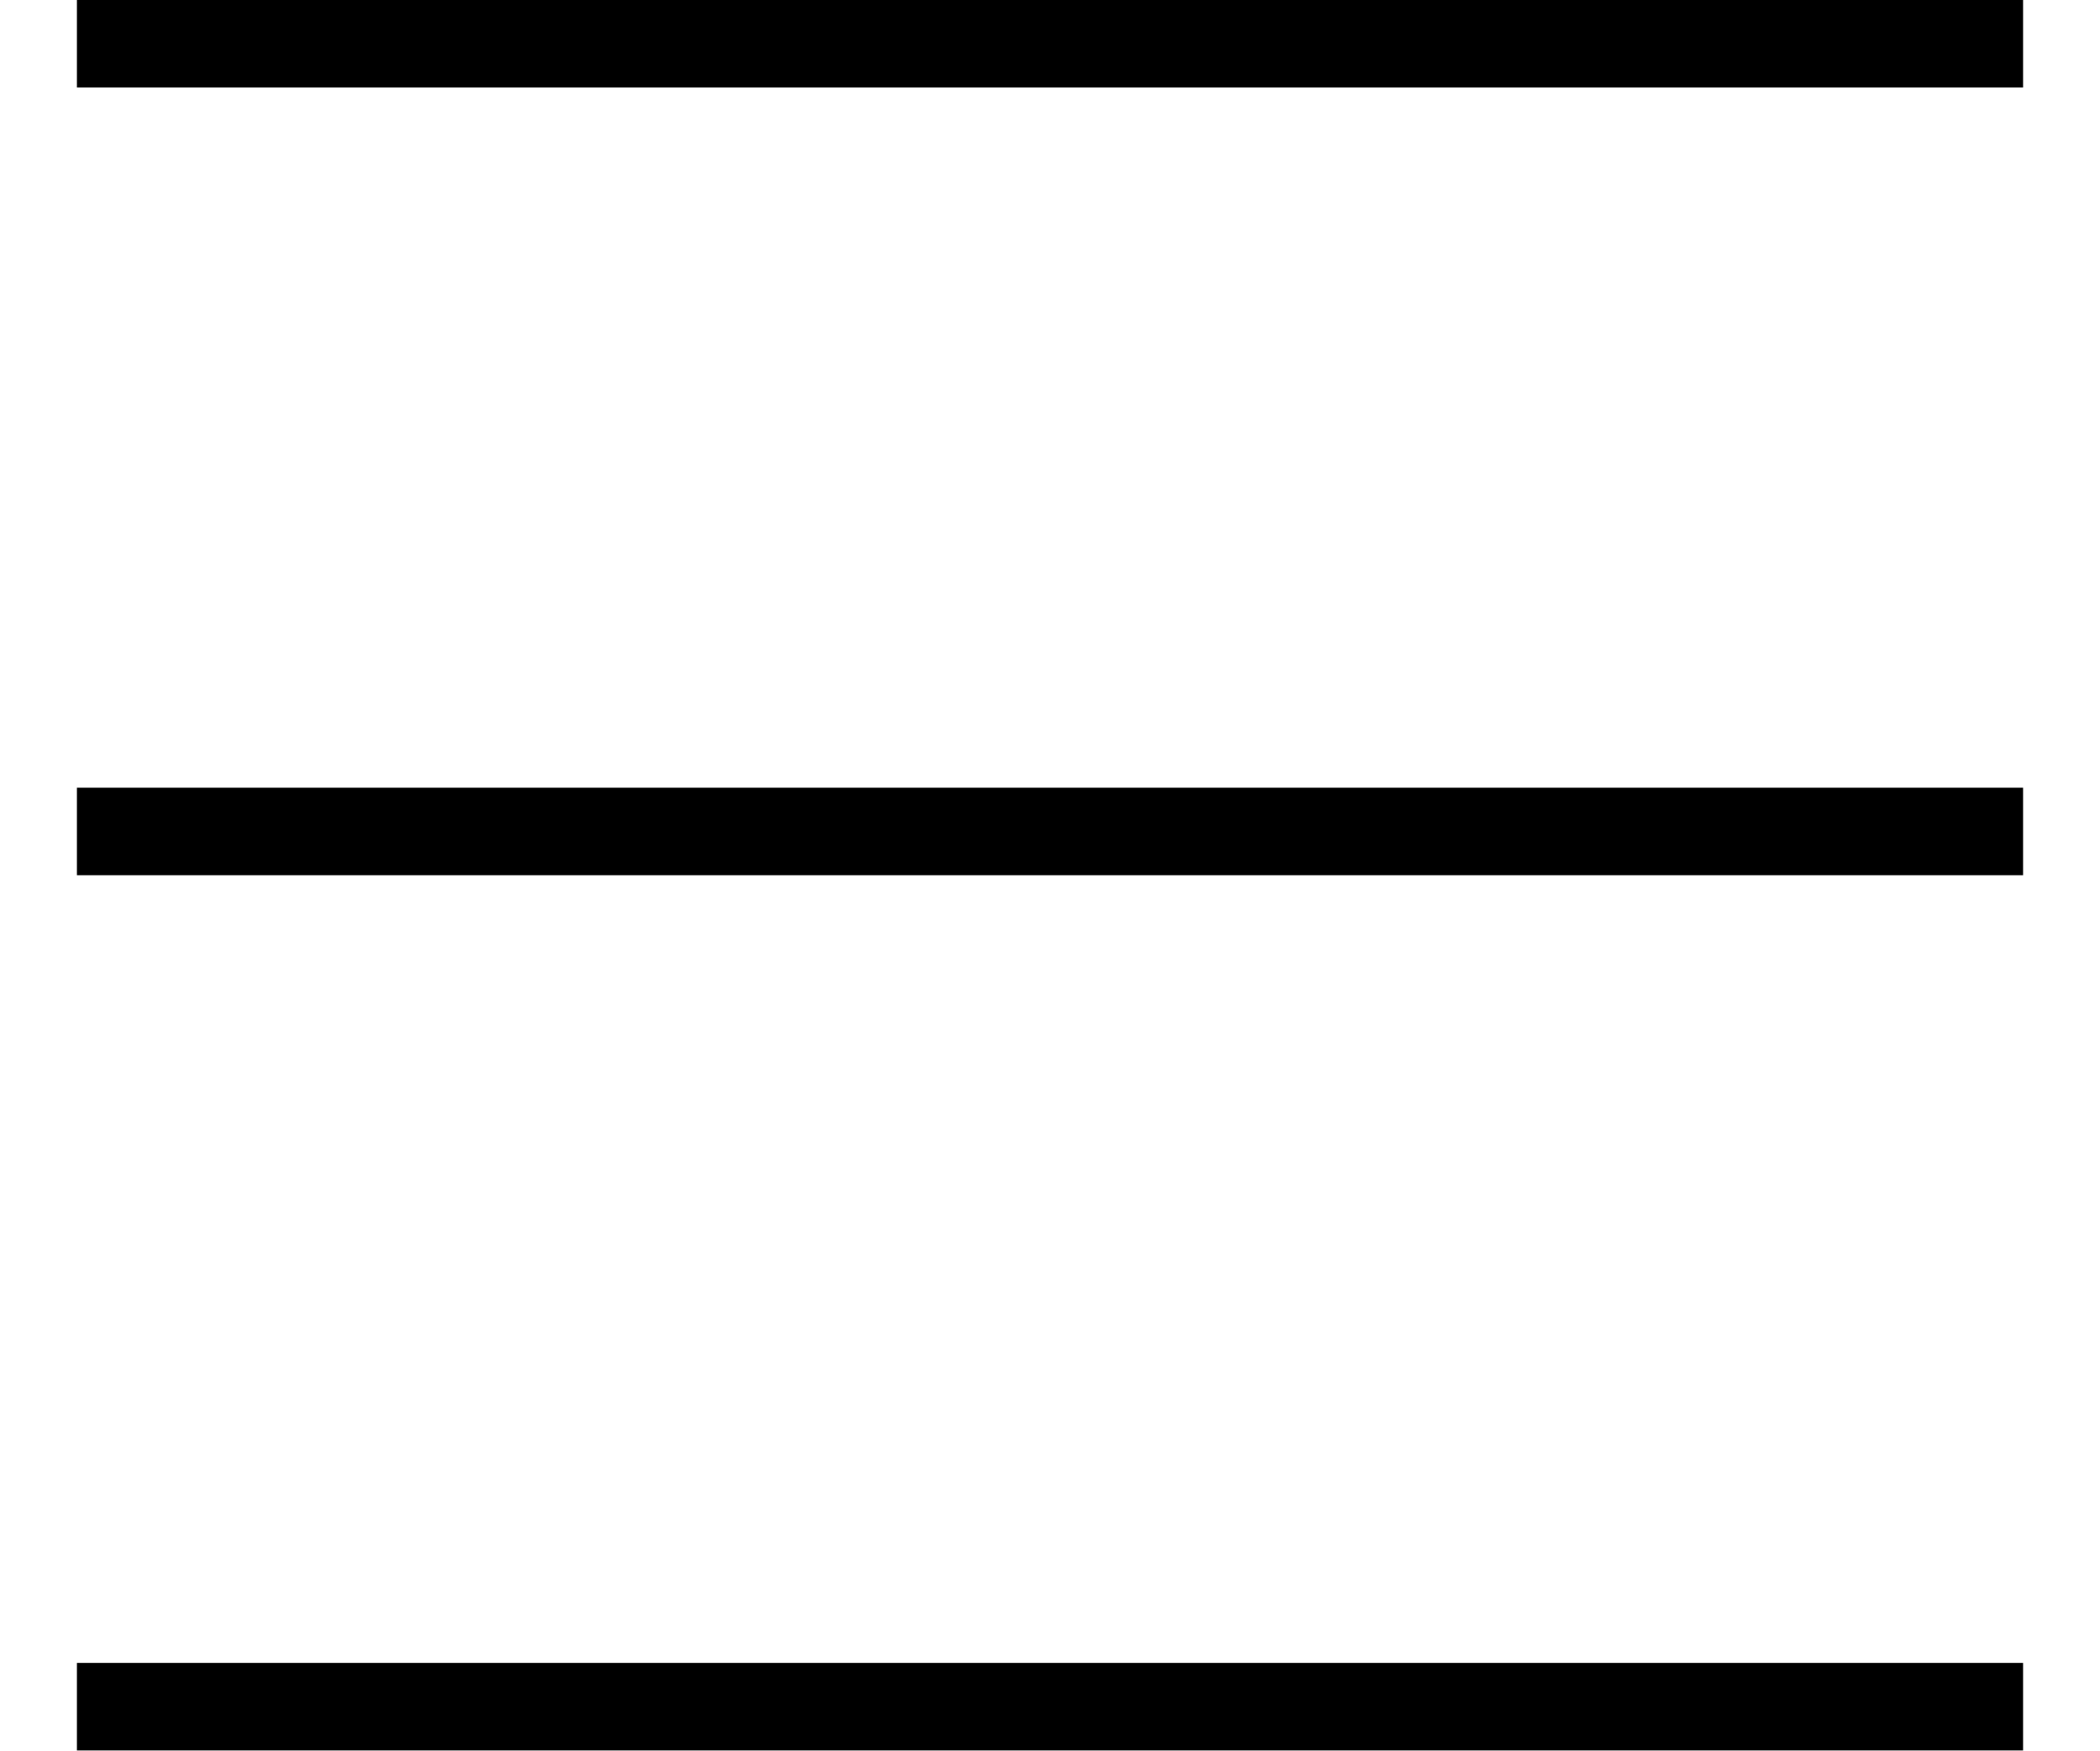
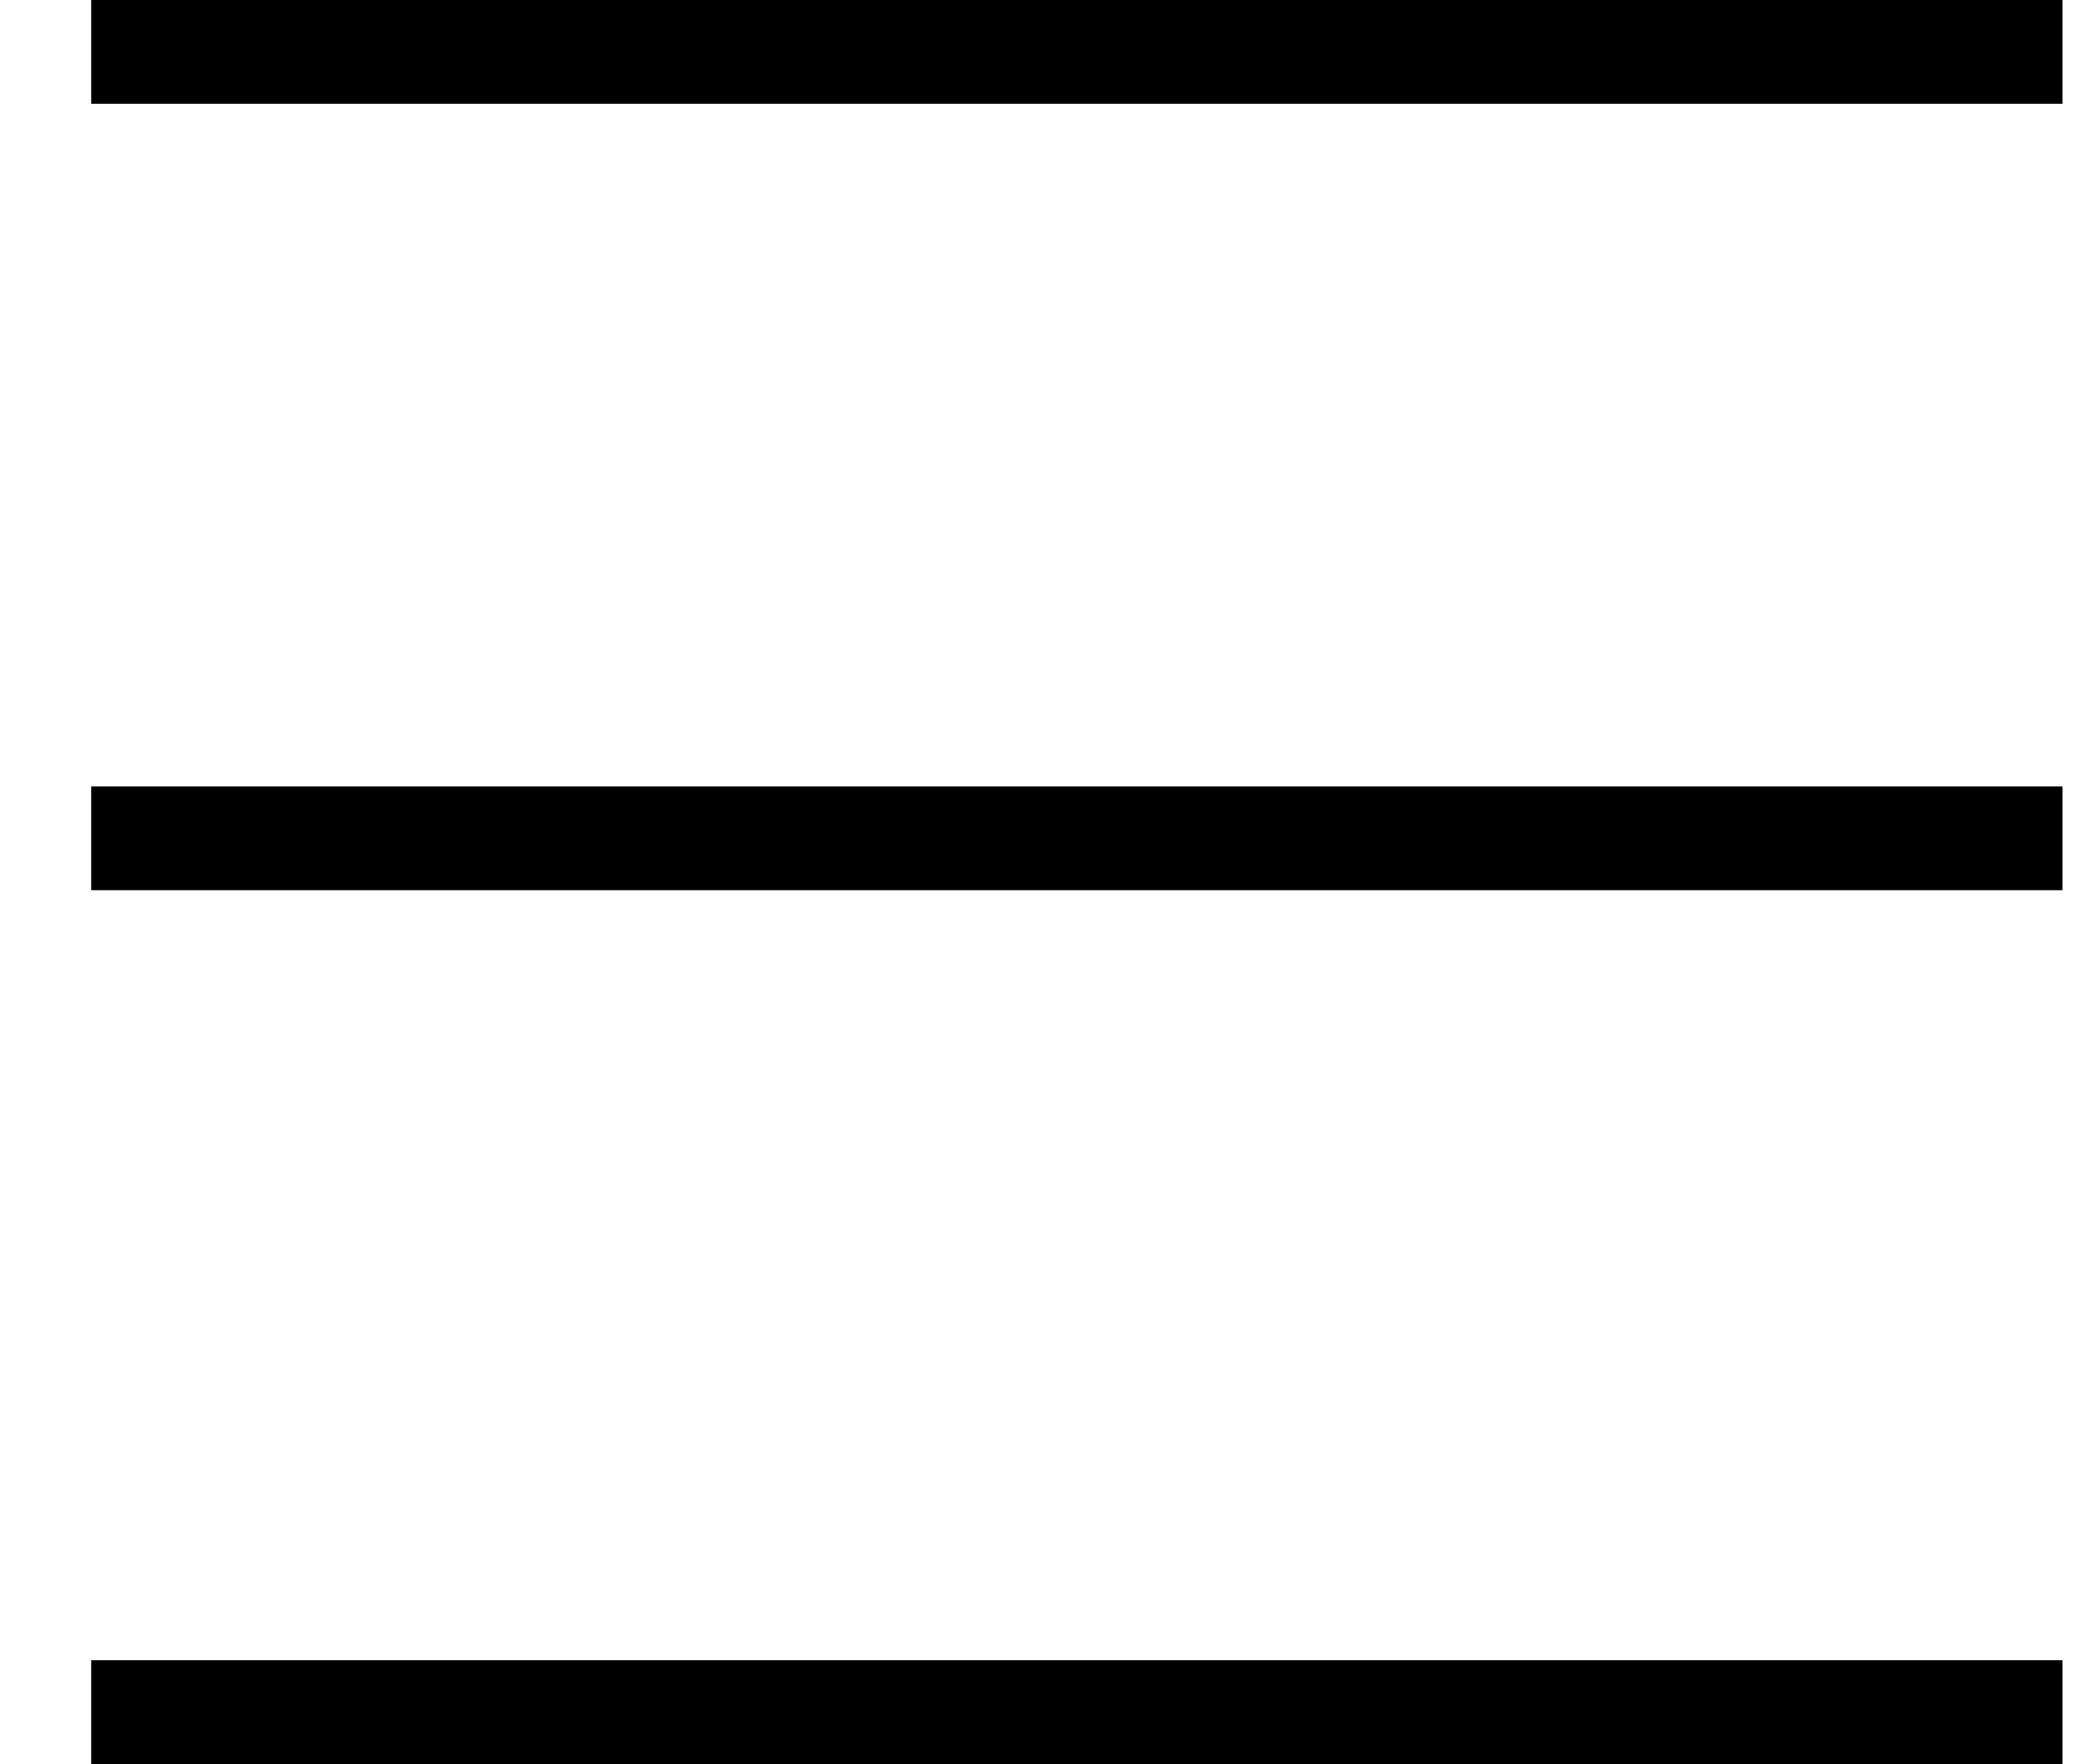
- <svg xmlns="http://www.w3.org/2000/svg" xmlns:xlink="http://www.w3.org/1999/xlink" width="24px" height="20px" viewBox="0 0 24 20" version="1.1">
+ <svg xmlns="http://www.w3.org/2000/svg" xmlns:xlink="http://www.w3.org/1999/xlink" width="20px" height="17px" viewBox="0 0 20 17" version="1.1">
  <defs>
    <path d="M0,0 L414,0 L414,499 L0,499 L0,0 Z" id="path-1" />
  </defs>
  <g id="スクロール" stroke="none" stroke-width="1" fill="none" fill-rule="evenodd">
    <g id="スマホ初期状態" transform="translate(-14, -62)" xlink:href="#path-1">
      <path stroke="#979797" d="M413.5,0.5 L413.5,498.5 L0.5,498.5 L0.5,0.5 L413.5,0.5 Z" stroke-linejoin="square" />
      <g id="header" fill-rule="evenodd" transform="translate(-2, 0)" stroke="#000000" stroke-linecap="square">
-         <g transform="translate(11, 37)" id="hamberger">
-           <path d="M27.621,25.5 L6.379,25.5 M27.621,34.5 L6.379,34.5 M27.621,44.5 L6.379,44.5" />
+         <g transform="translate(11, 37)" id="hamburger">
+           <path d="M24.379,25.5 L6.379,25.5 M24.379,33.079 L6.379,33.079 M24.379,41.5 L6.379,41.5" />
        </g>
      </g>
    </g>
  </g>
</svg>
